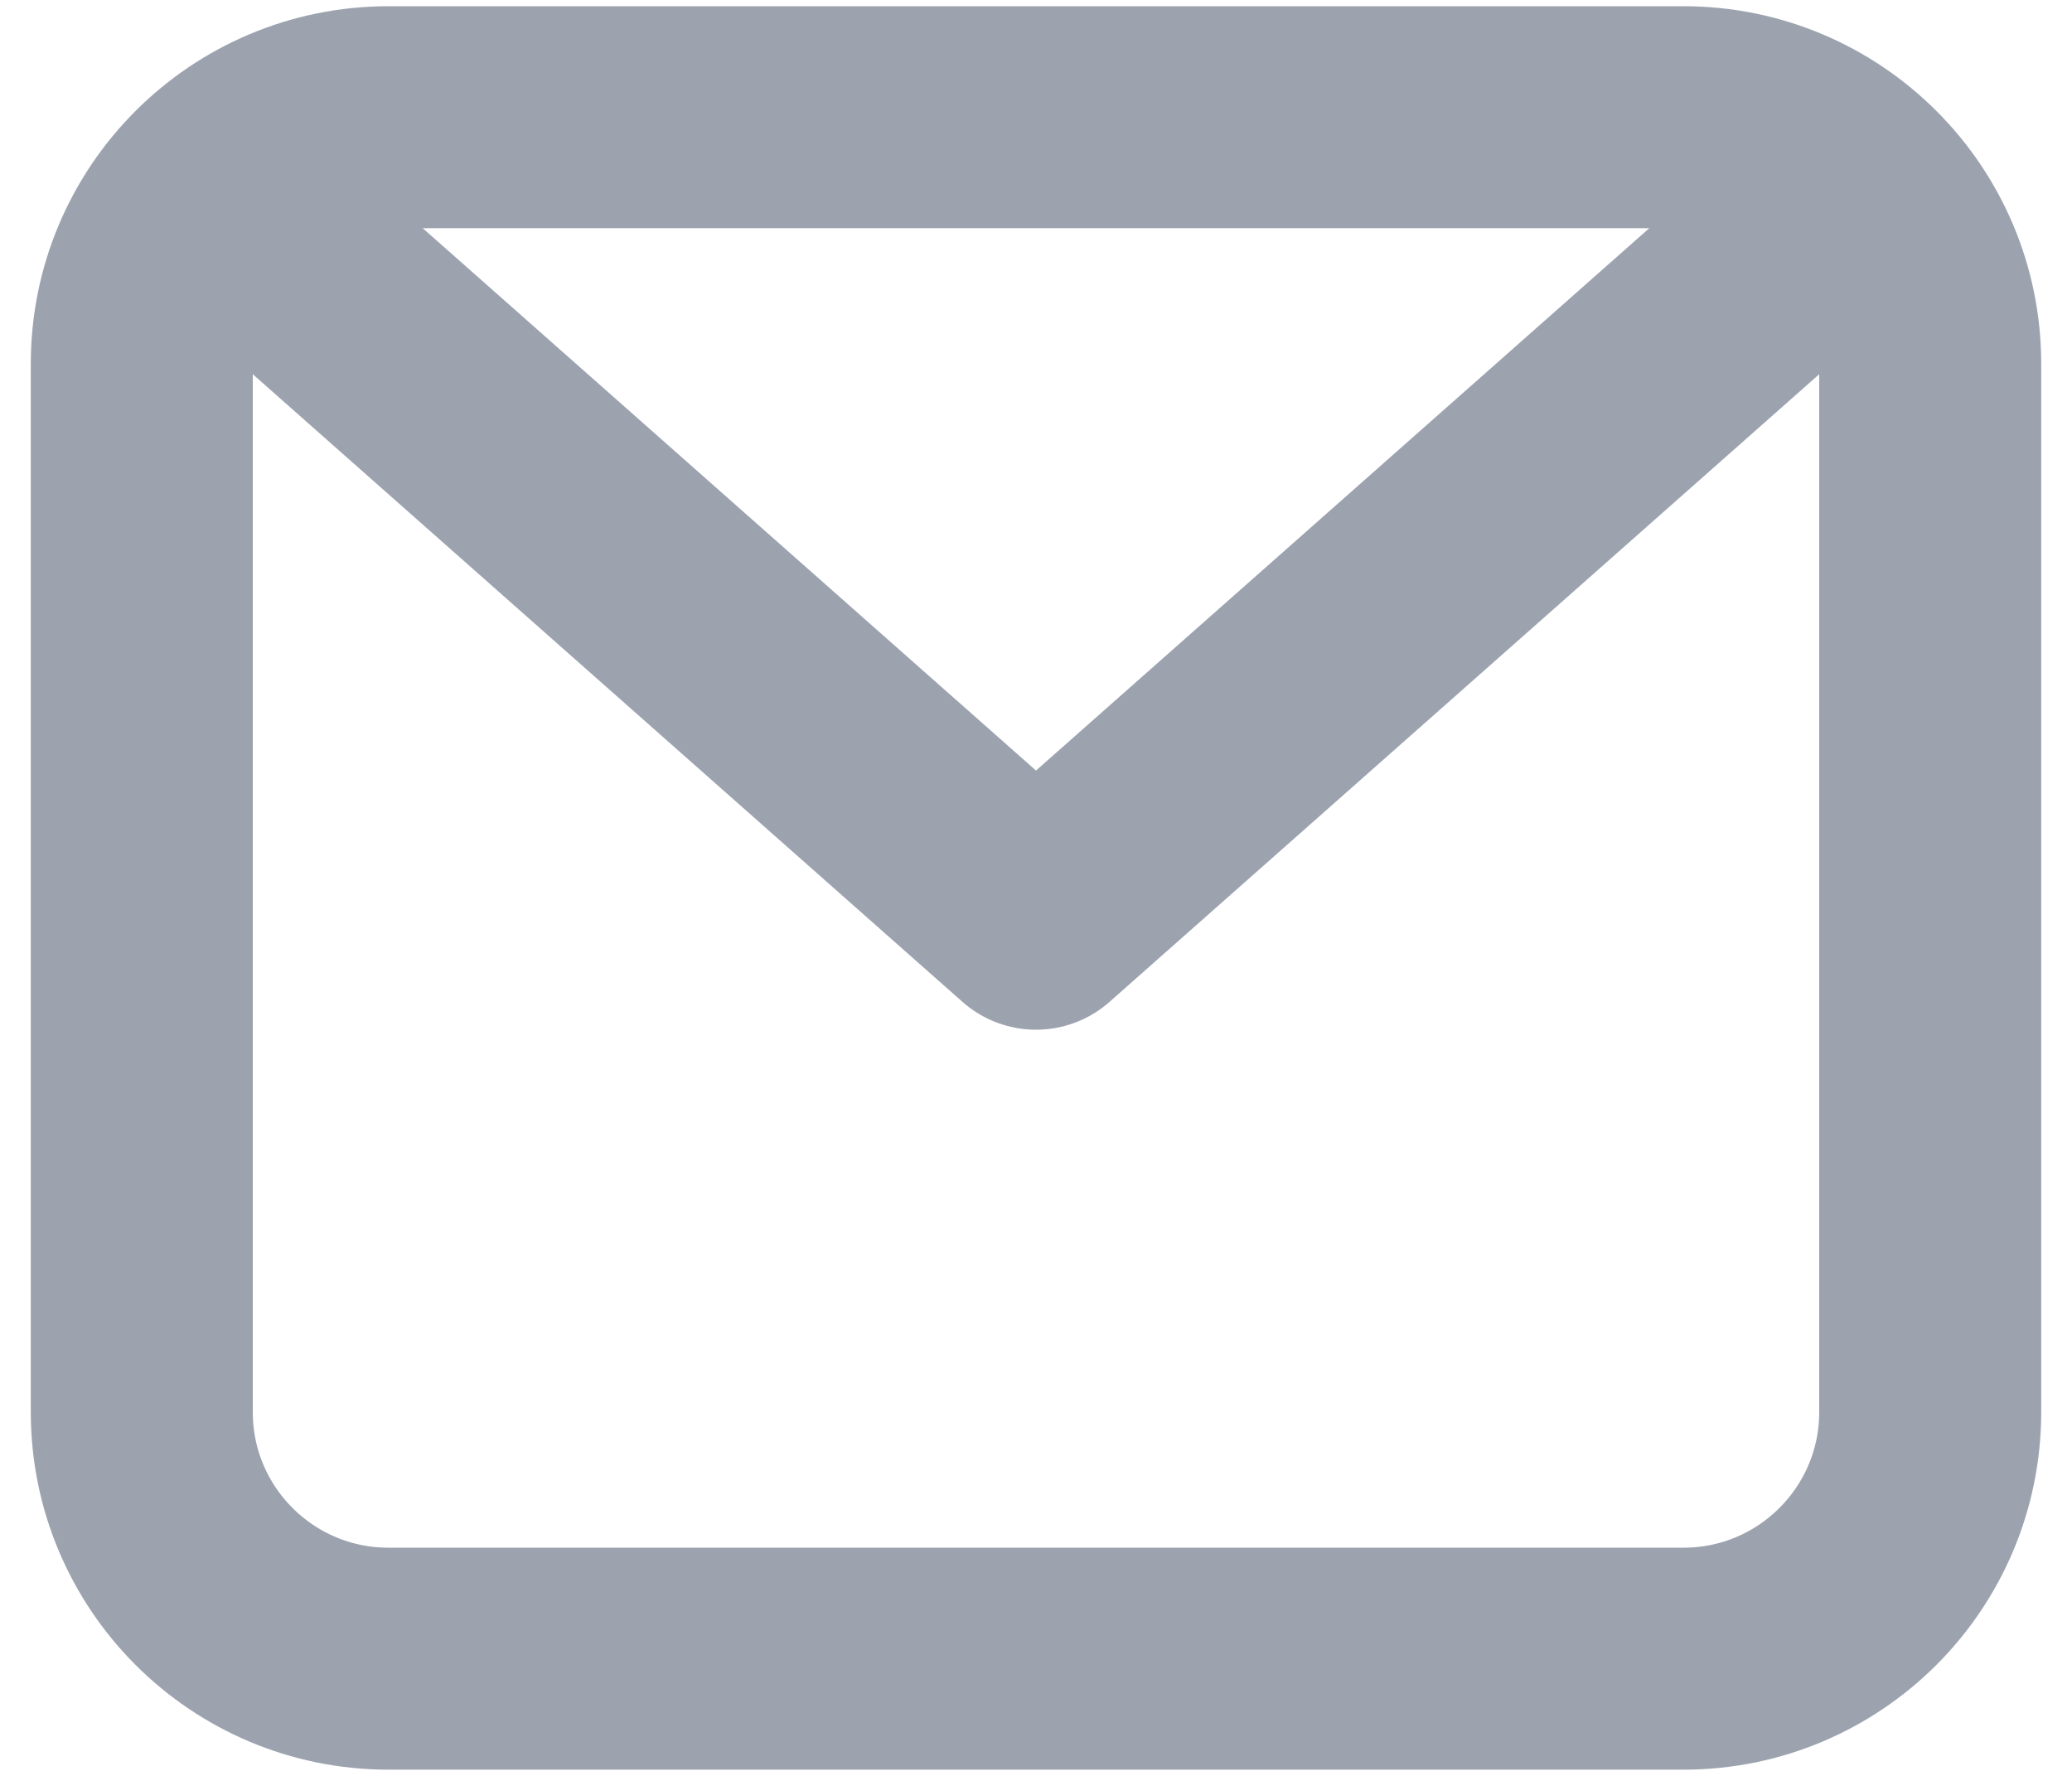
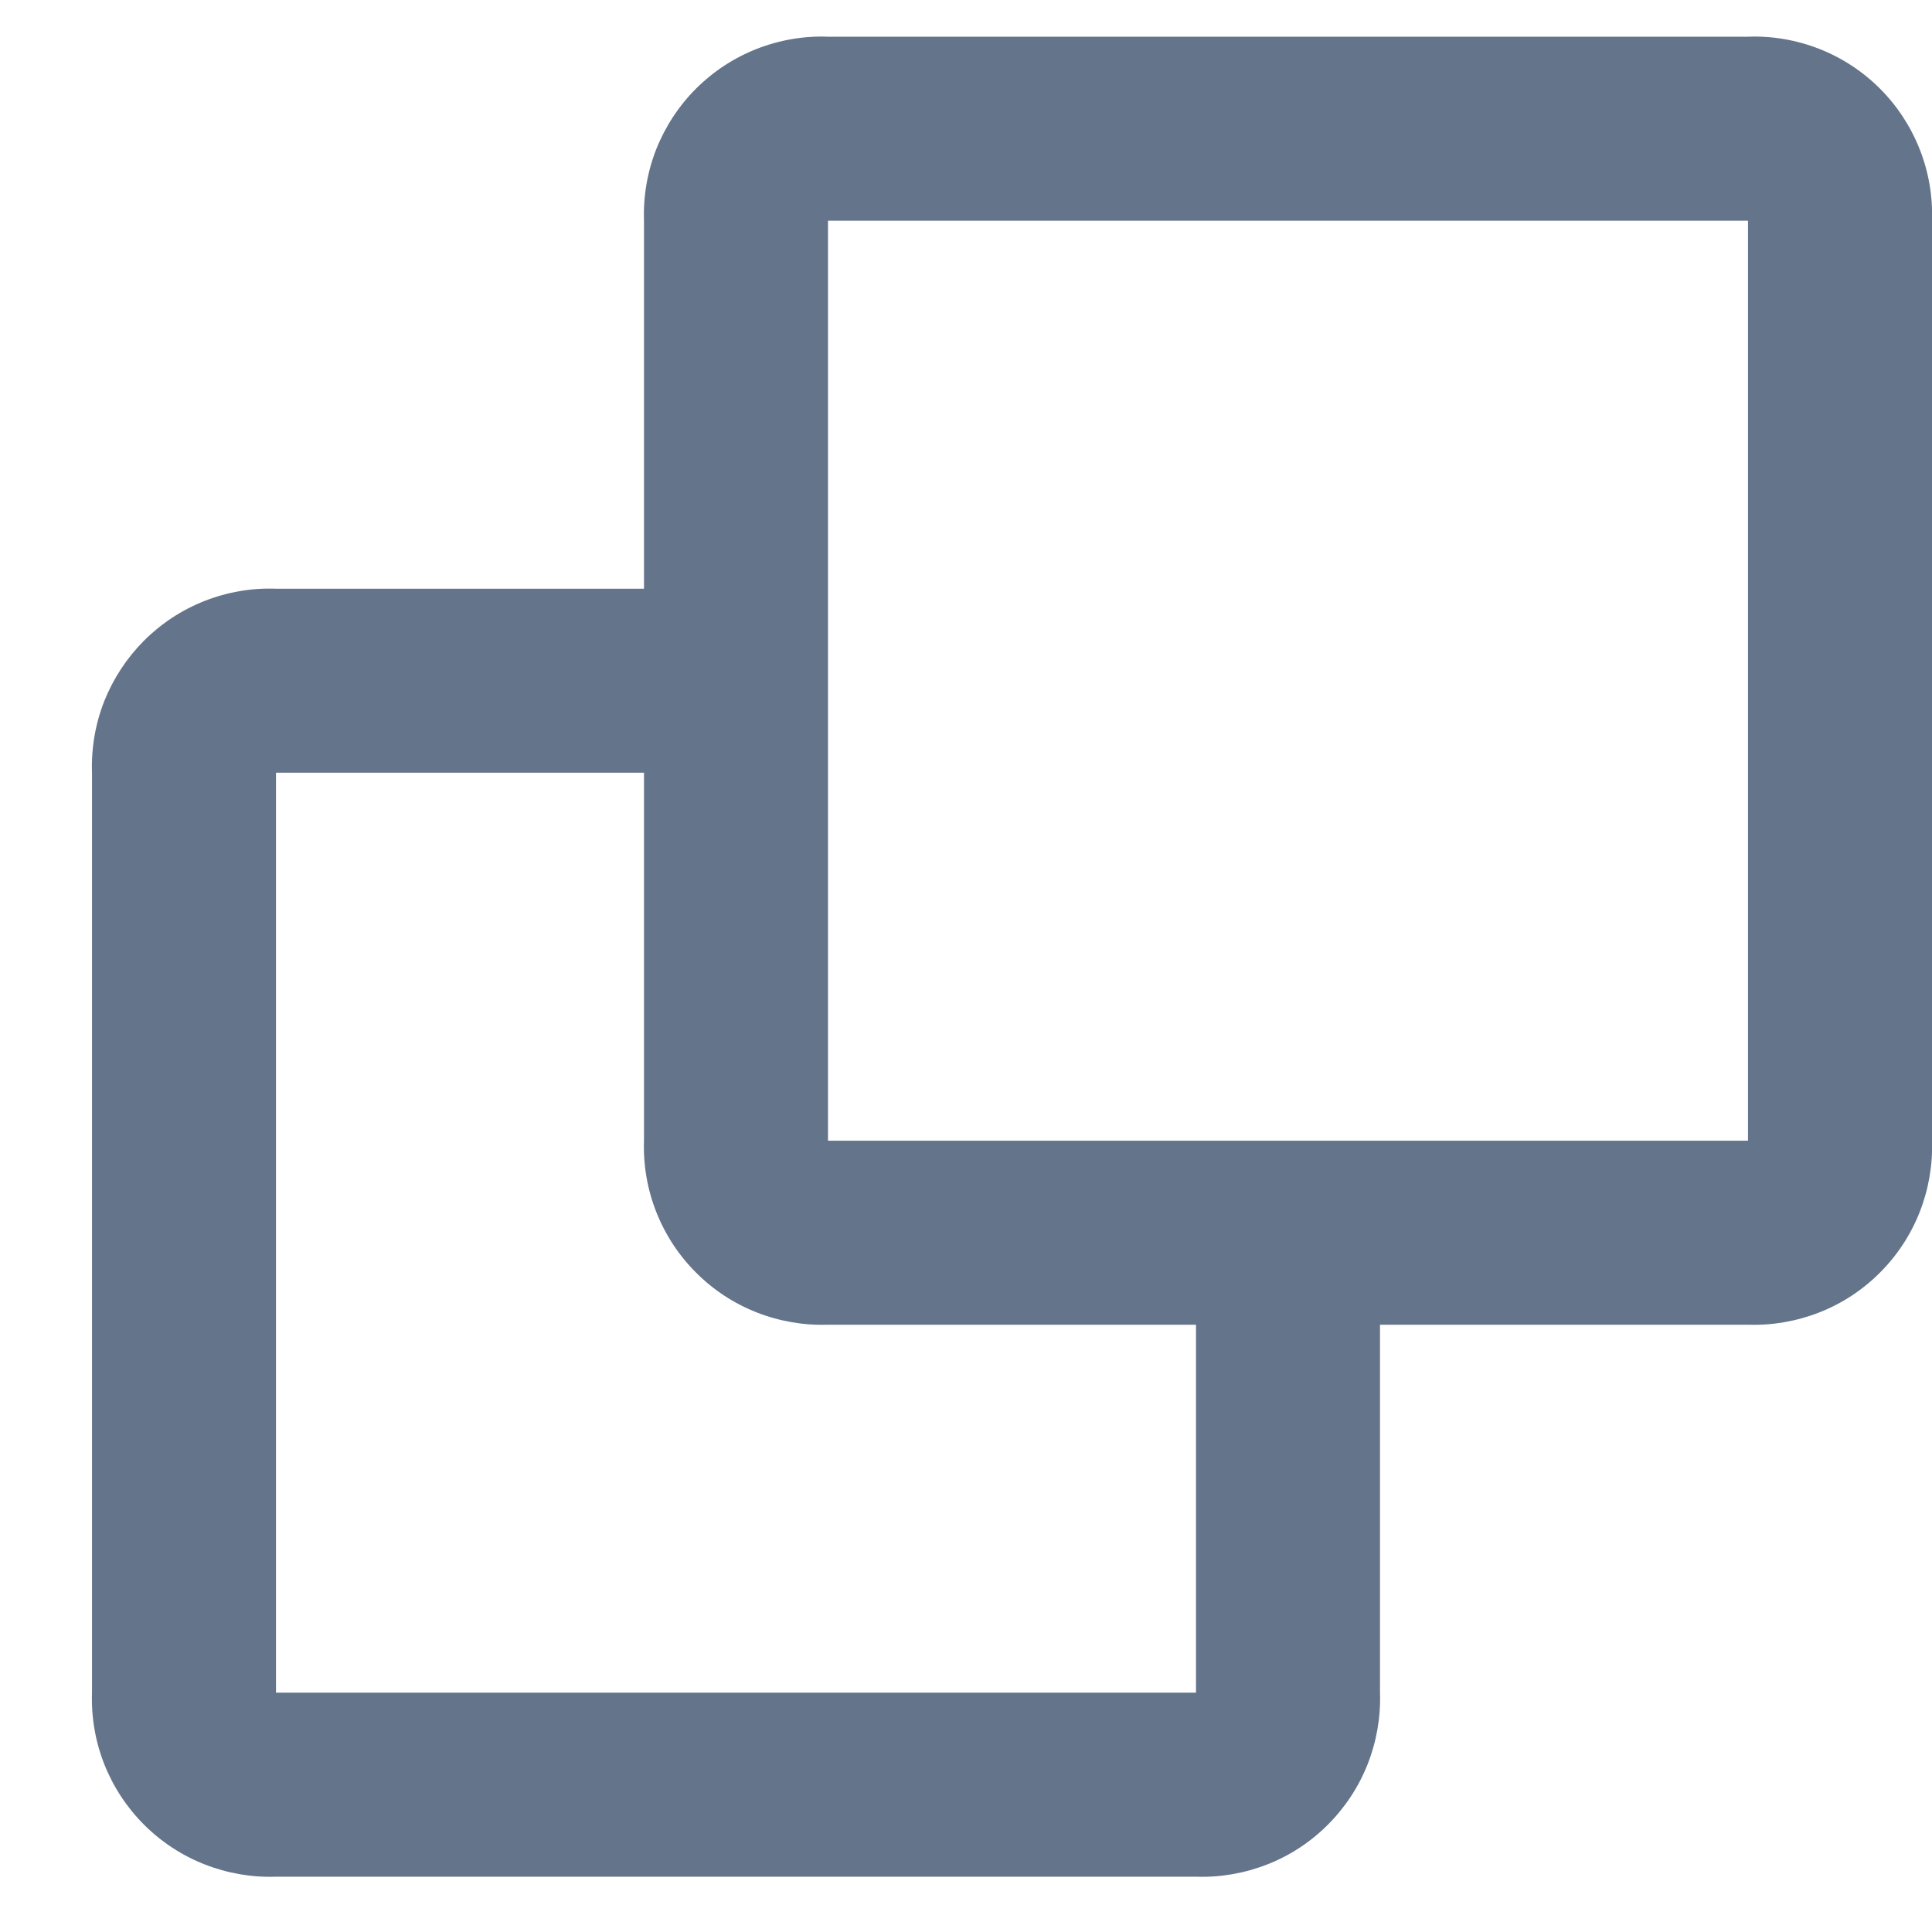
- <svg xmlns="http://www.w3.org/2000/svg" width="14" height="12" viewBox="0 0 14 12" fill="none">
-   <path d="M1.583 1.417L7 6.208L12.417 1.417M2.625 11.208H11.375C12.295 11.208 13.042 10.462 13.042 9.541V2.458C13.042 1.538 12.295 0.792 11.375 0.792H2.625C1.704 0.792 0.958 1.538 0.958 2.458V9.541C0.958 10.462 1.704 11.208 2.625 11.208Z" stroke="#9CA3AF" stroke-width="1.5" stroke-linecap="round" stroke-linejoin="round" />
+ <svg xmlns="http://www.w3.org/2000/svg" width="21" height="21" viewBox="0 0 21 21" fill="none">
+   <path d="M13 20.399H3C2.735 20.408 2.471 20.362 2.224 20.265C1.977 20.168 1.753 20.021 1.565 19.833C1.378 19.646 1.231 19.422 1.133 19.175C1.036 18.928 0.991 18.664 1 18.399V8.399C0.991 8.133 1.036 7.869 1.133 7.622C1.231 7.376 1.378 7.152 1.565 6.964C1.753 6.776 1.977 6.629 2.224 6.532C2.471 6.435 2.735 6.389 3 6.399H7V2.399C6.991 2.134 7.036 1.869 7.133 1.622C7.231 1.376 7.378 1.151 7.565 0.964C7.753 0.776 7.977 0.629 8.224 0.532C8.471 0.435 8.735 0.389 9 0.399H19C19.265 0.389 19.529 0.435 19.776 0.532C20.023 0.629 20.247 0.776 20.435 0.964C20.622 1.151 20.769 1.376 20.866 1.622C20.964 1.869 21.009 2.134 21 2.399V12.399C21.009 12.664 20.963 12.928 20.866 13.175C20.769 13.421 20.622 13.646 20.434 13.833C20.247 14.021 20.023 14.168 19.776 14.265C19.529 14.362 19.265 14.408 19 14.399H15V18.399C15.009 18.664 14.963 18.928 14.866 19.175C14.769 19.421 14.622 19.645 14.434 19.833C14.247 20.021 14.023 20.168 13.776 20.265C13.529 20.362 13.265 20.408 13 20.399ZM3 8.399V18.399H13V14.399H9C8.735 14.408 8.471 14.362 8.224 14.265C7.977 14.168 7.753 14.021 7.566 13.833C7.378 13.646 7.231 13.421 7.134 13.175C7.036 12.928 6.991 12.664 7 12.399V8.399H3ZM9 2.399V12.399H19V2.399H9Z" fill="#64748B" />
</svg>
